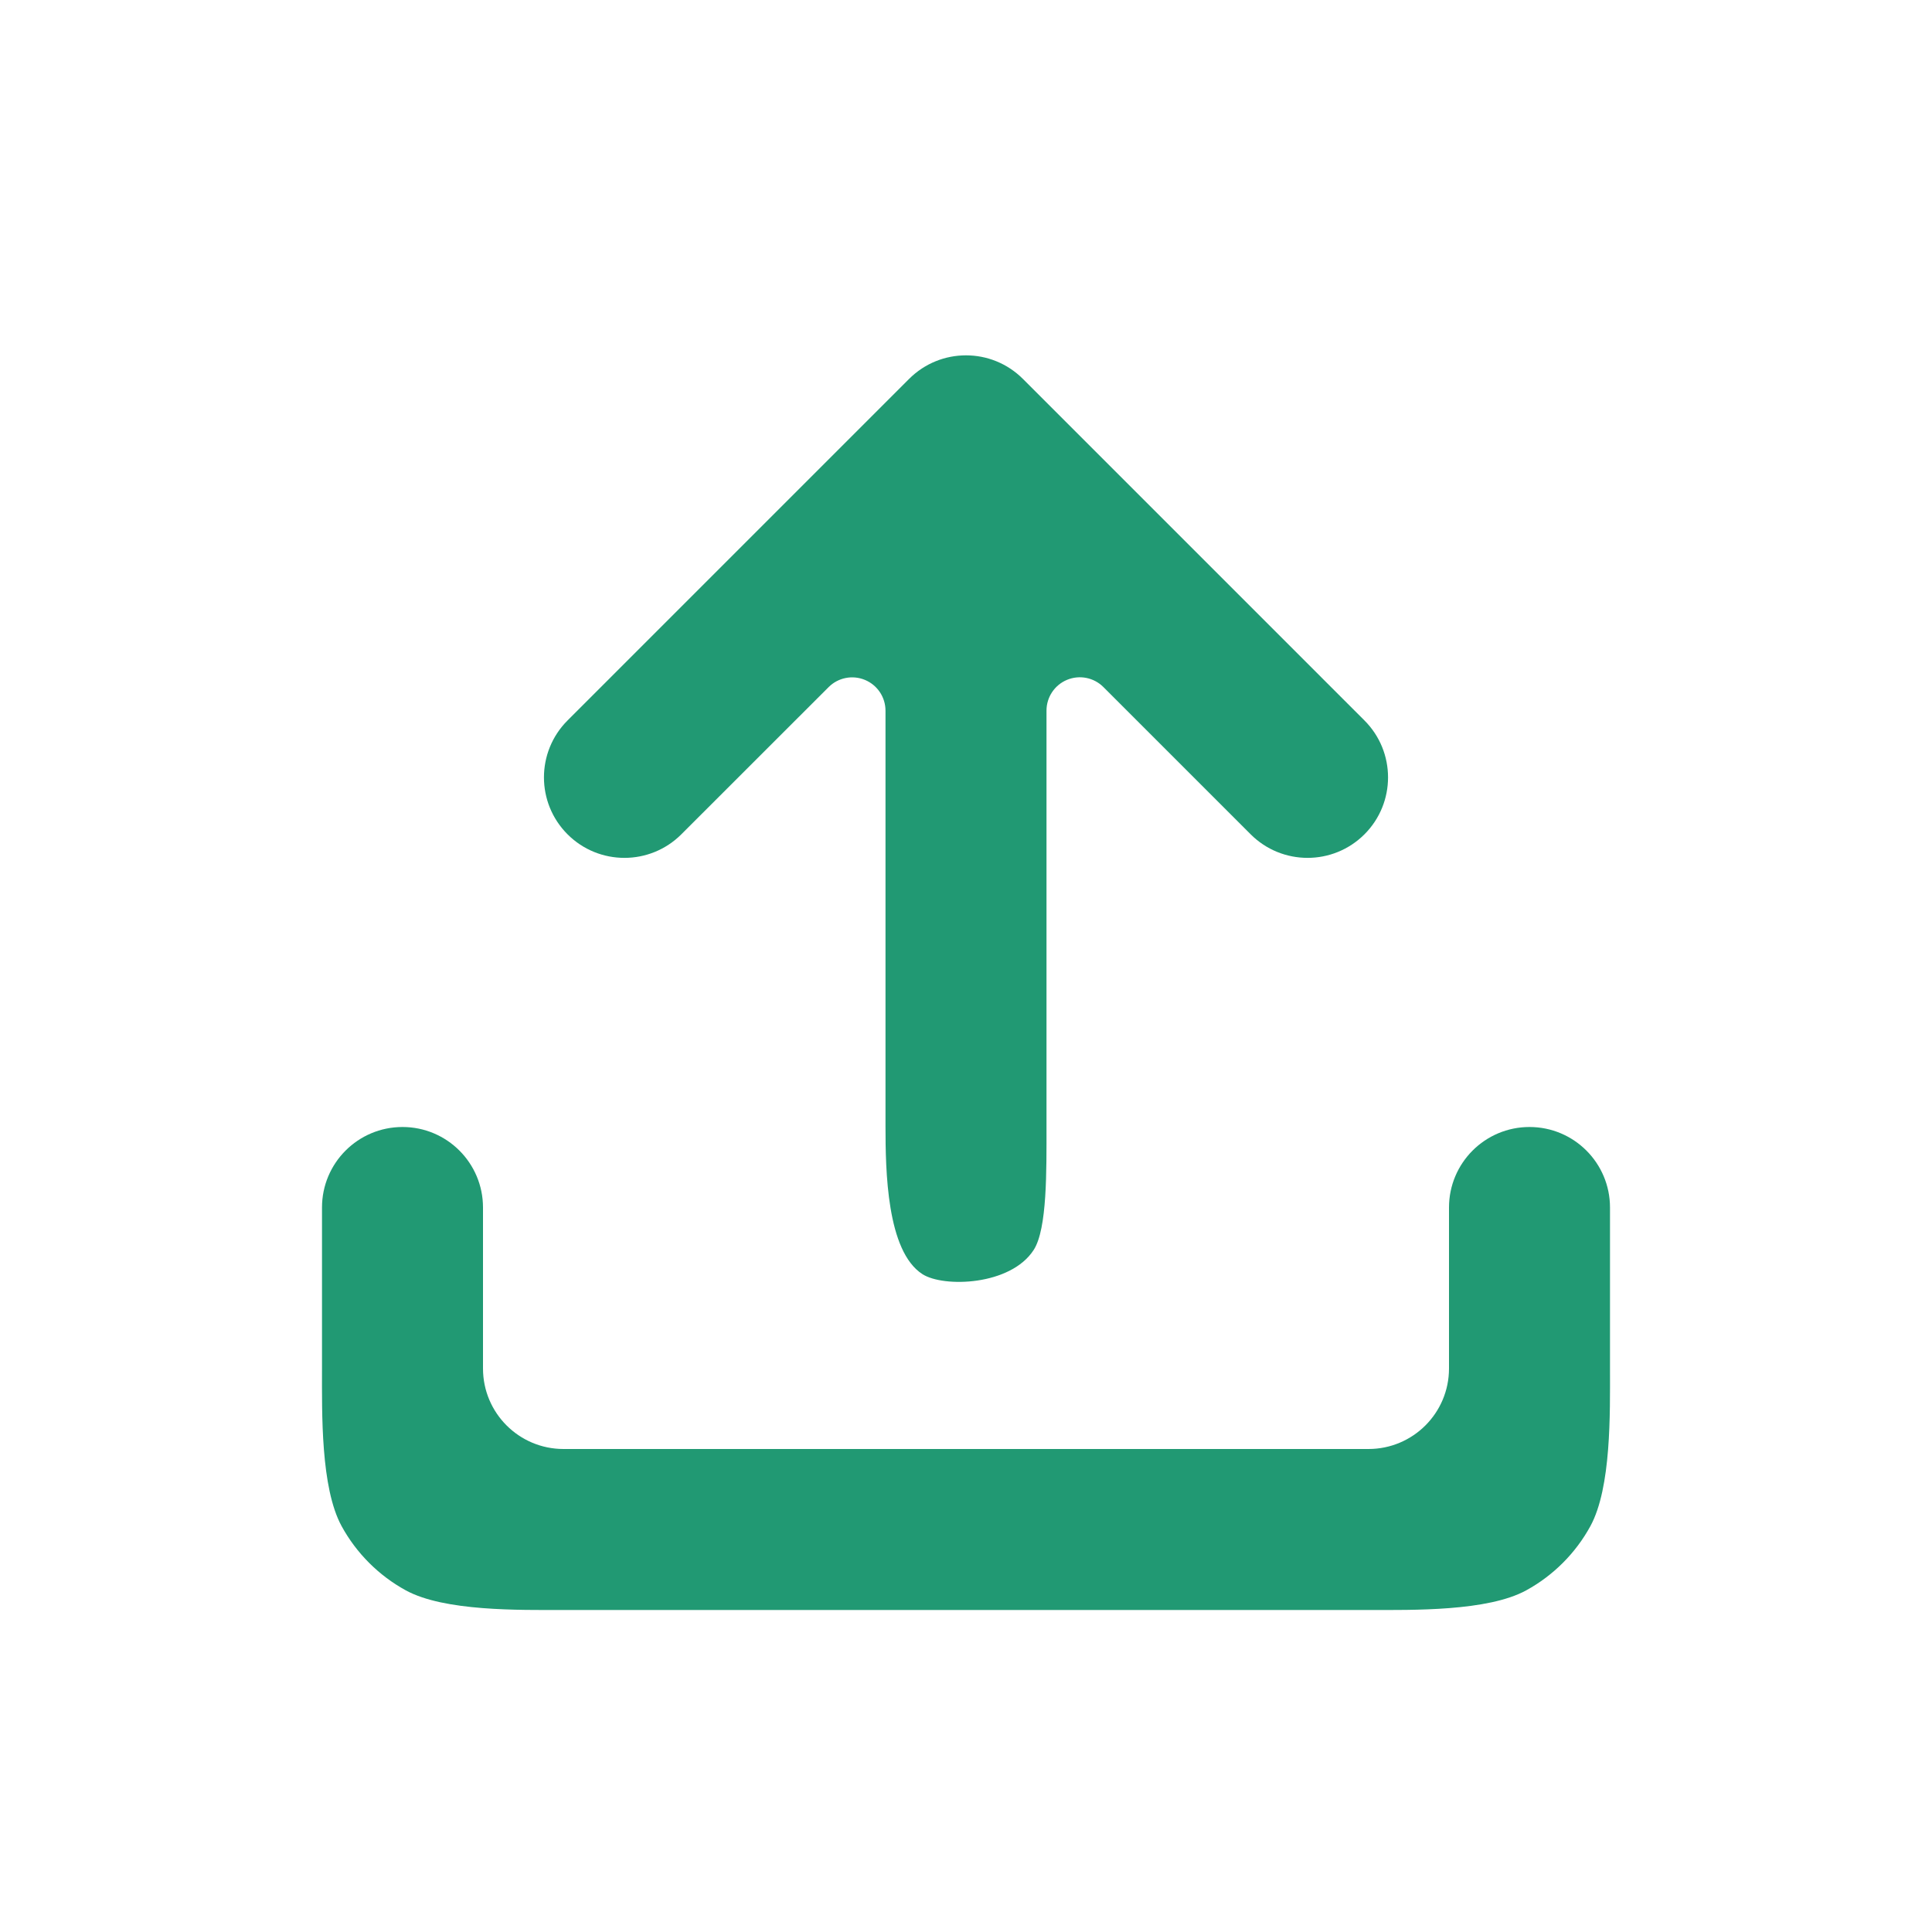
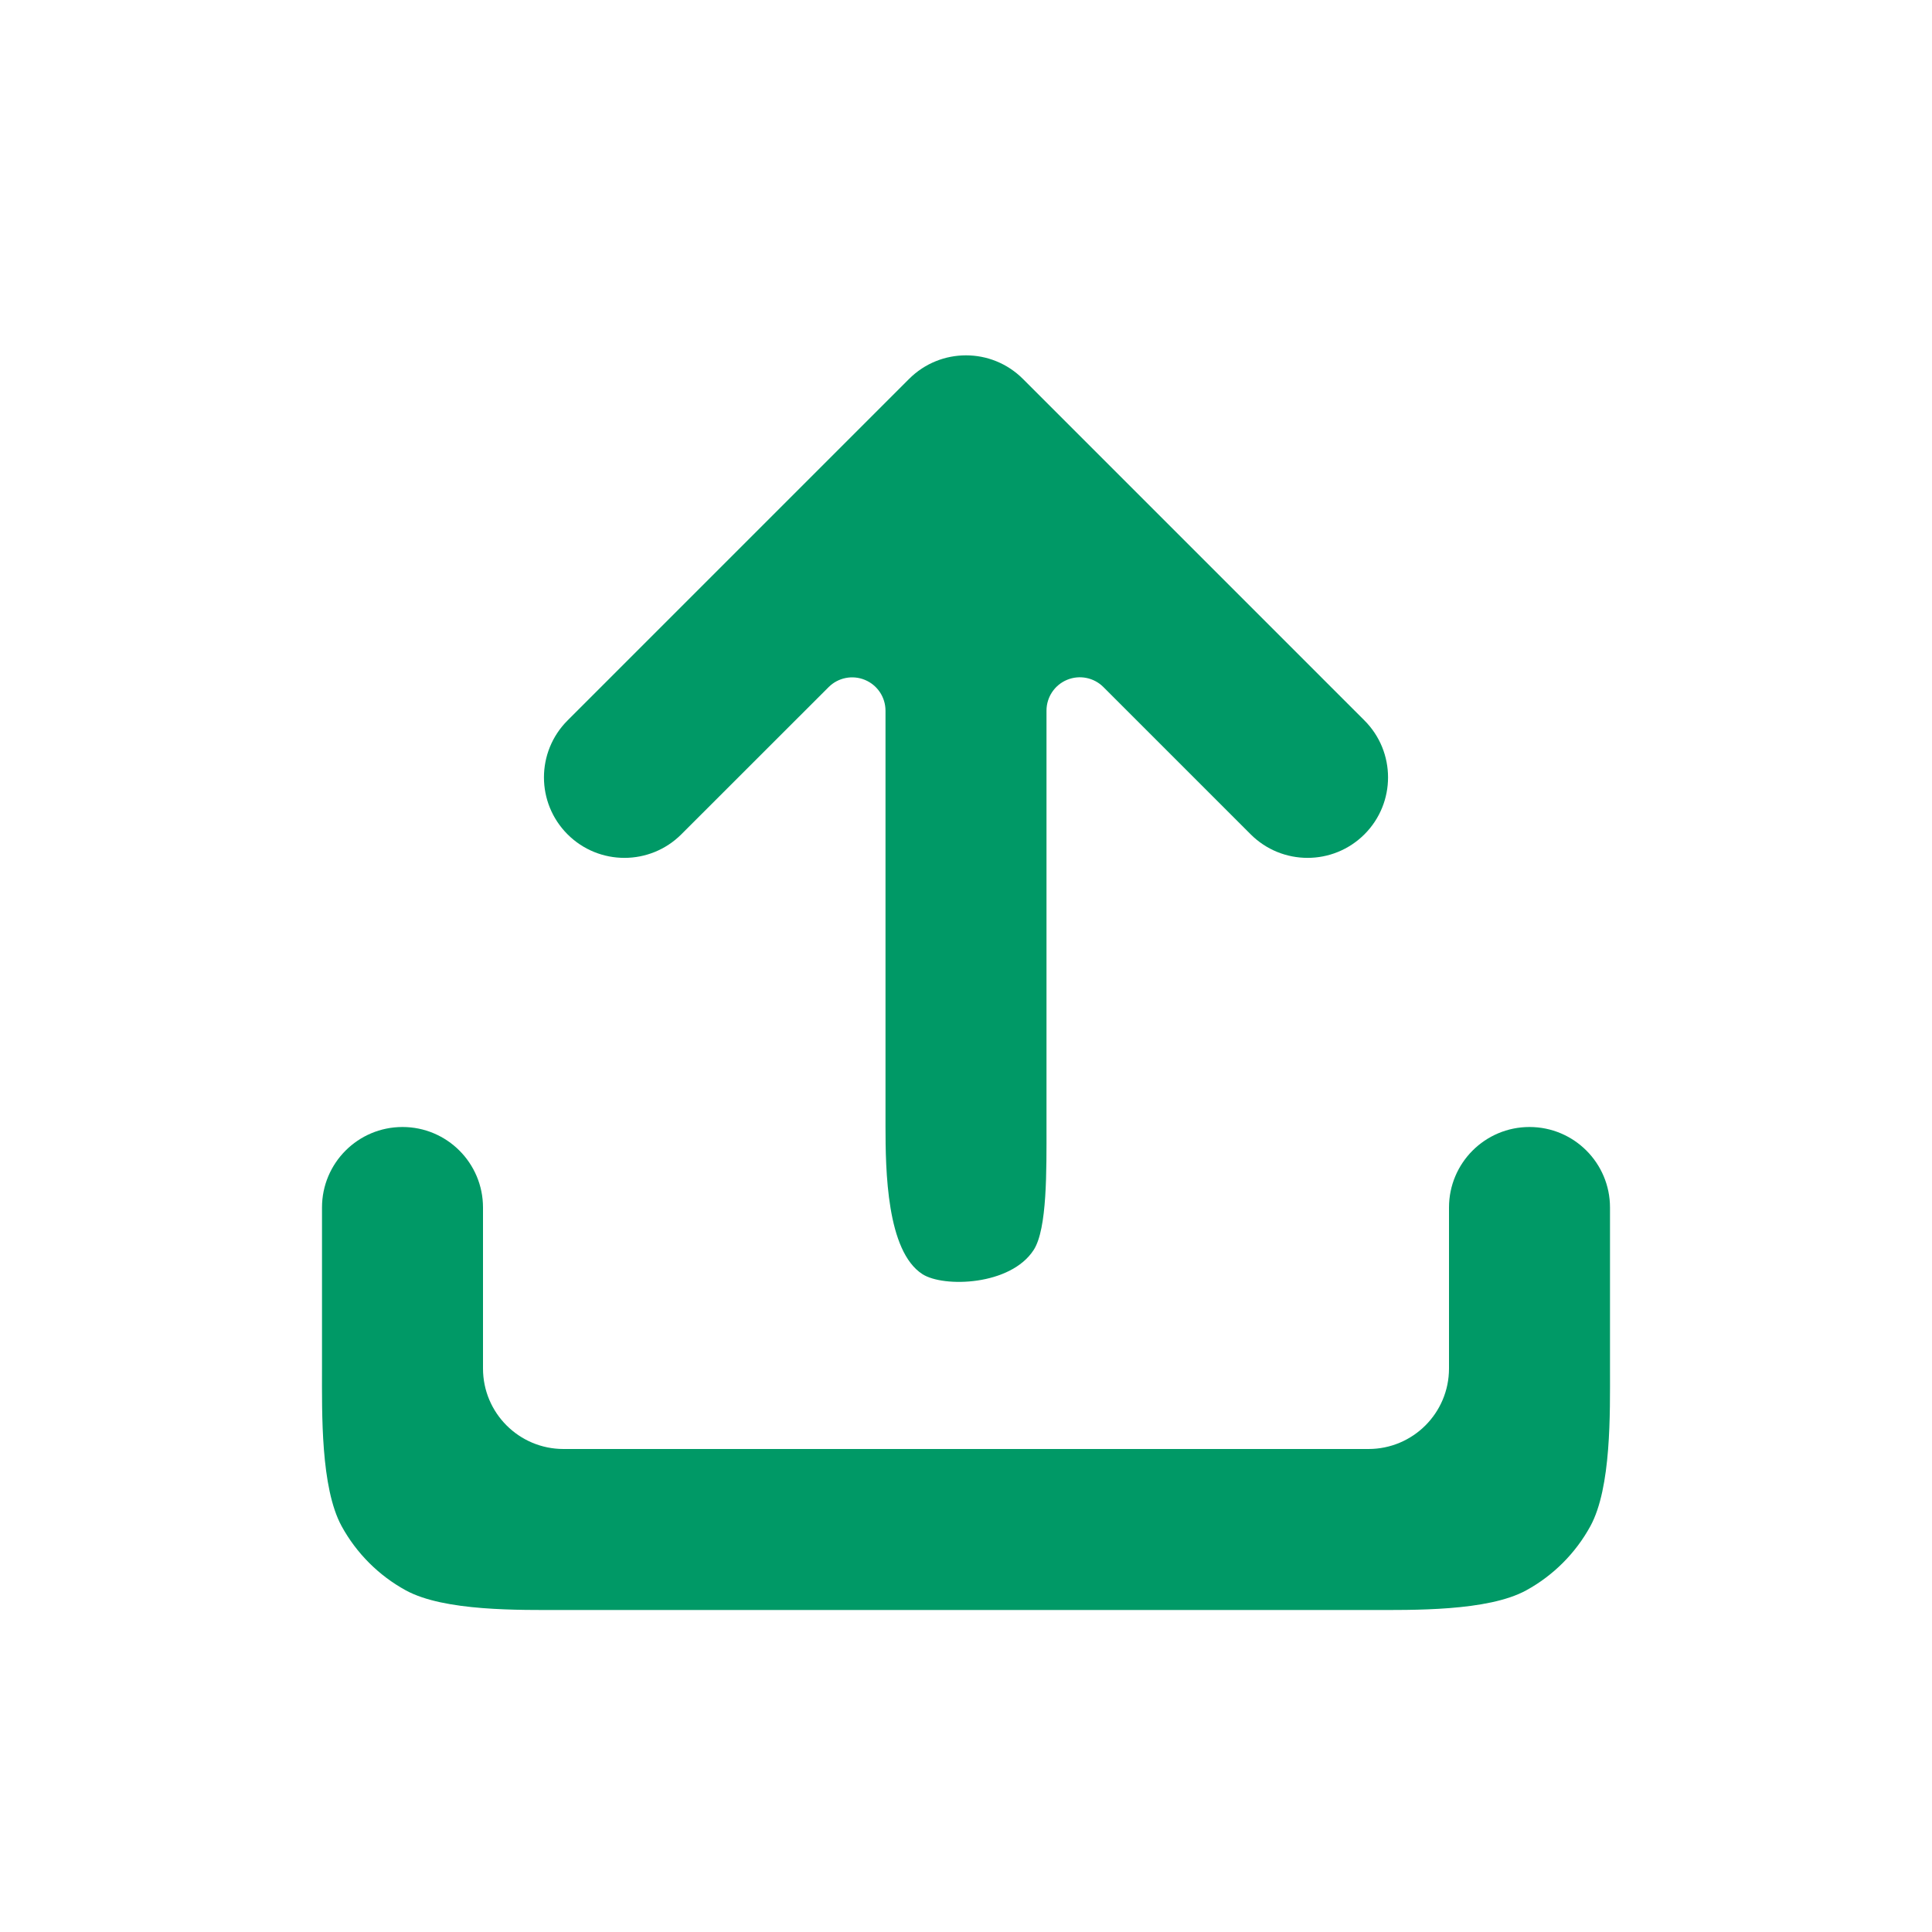
<svg xmlns="http://www.w3.org/2000/svg" width="24" height="24" viewBox="0 0 24 24" fill="none" version="1.1" id="svg6">
  <defs id="defs10">
    </defs>
-   <path d="m 11.459,15.828 c 0.262,0.168 1.095,0.144 1.382,-0.301 C 13.01,15.265 13,14.538 13,13.986 V 8.828 a 0.414,0.414 157.5 0 1 0.707,-0.293 l 1.829,1.829 a 1,1 179.999 0 0 1.414,-1.3e-5 l 1.2e-5,-1.2e-5 A 1,1 89.999 0 0 16.95,8.95 L 12.707,4.707 a 1,1 180 0 0 -1.414,3.7e-6 L 7.05,8.95 a 1,1 90 0 0 -6.9e-6,1.414 l 2.14e-5,2.2e-5 a 1,1 1.2715185e-4 0 0 1.414,3e-6 L 10.293,8.536 A 0.414,0.414 22.5 0 1 11,8.829 v 5.158 c 0,0.552 0.014,1.555 0.459,1.841 z" fill="#219973" id="path2" />
-   <path d="m 5,14 a 1,1 45 0 1 1,1 v 2 a 1,1 45 0 0 1,1 h 10 a 1,1 135 0 0 1,-1 v -2 a 1,1 135 0 1 1,-1 1,1 45 0 1 1,1 v 2 c 0,0.552 0.018,1.479 -0.244,1.959 -0.184,0.336 -0.461,0.613 -0.797,0.797 C 18.48,20.018 17.552,20 17,20 H 7 C 6.448,20 5.521,20.018 5.041,19.756 4.705,19.572 4.428,19.295 4.244,18.959 3.982,18.48 4,17.552 4,17 v -2 a 1,1 135 0 1 1,-1 z" fill="#219973" id="path4" />
+   <path d="m 11.459,15.828 c 0.262,0.168 1.095,0.144 1.382,-0.301 C 13.01,15.265 13,14.538 13,13.986 V 8.828 a 0.414,0.414 157.5 0 1 0.707,-0.293 l 1.829,1.829 a 1,1 179.999 0 0 1.414,-1.3e-5 l 1.2e-5,-1.2e-5 A 1,1 89.999 0 0 16.95,8.95 L 12.707,4.707 a 1,1 180 0 0 -1.414,3.7e-6 L 7.05,8.95 a 1,1 90 0 0 -6.9e-6,1.414 l 2.14e-5,2.2e-5 a 1,1 1.2715185e-4 0 0 1.414,3e-6 L 10.293,8.536 A 0.414,0.414 22.5 0 1 11,8.829 v 5.158 c 0,0.552 0.014,1.555 0.459,1.841 z" fill="#009966" id="path2" />
+   <path d="m 5,14 a 1,1 45 0 1 1,1 v 2 a 1,1 45 0 0 1,1 h 10 a 1,1 135 0 0 1,-1 v -2 a 1,1 135 0 1 1,-1 1,1 45 0 1 1,1 v 2 c 0,0.552 0.018,1.479 -0.244,1.959 -0.184,0.336 -0.461,0.613 -0.797,0.797 C 18.48,20.018 17.552,20 17,20 H 7 C 6.448,20 5.521,20.018 5.041,19.756 4.705,19.572 4.428,19.295 4.244,18.959 3.982,18.48 4,17.552 4,17 v -2 a 1,1 135 0 1 1,-1 z" fill="#009966" id="path4" />
</svg>
